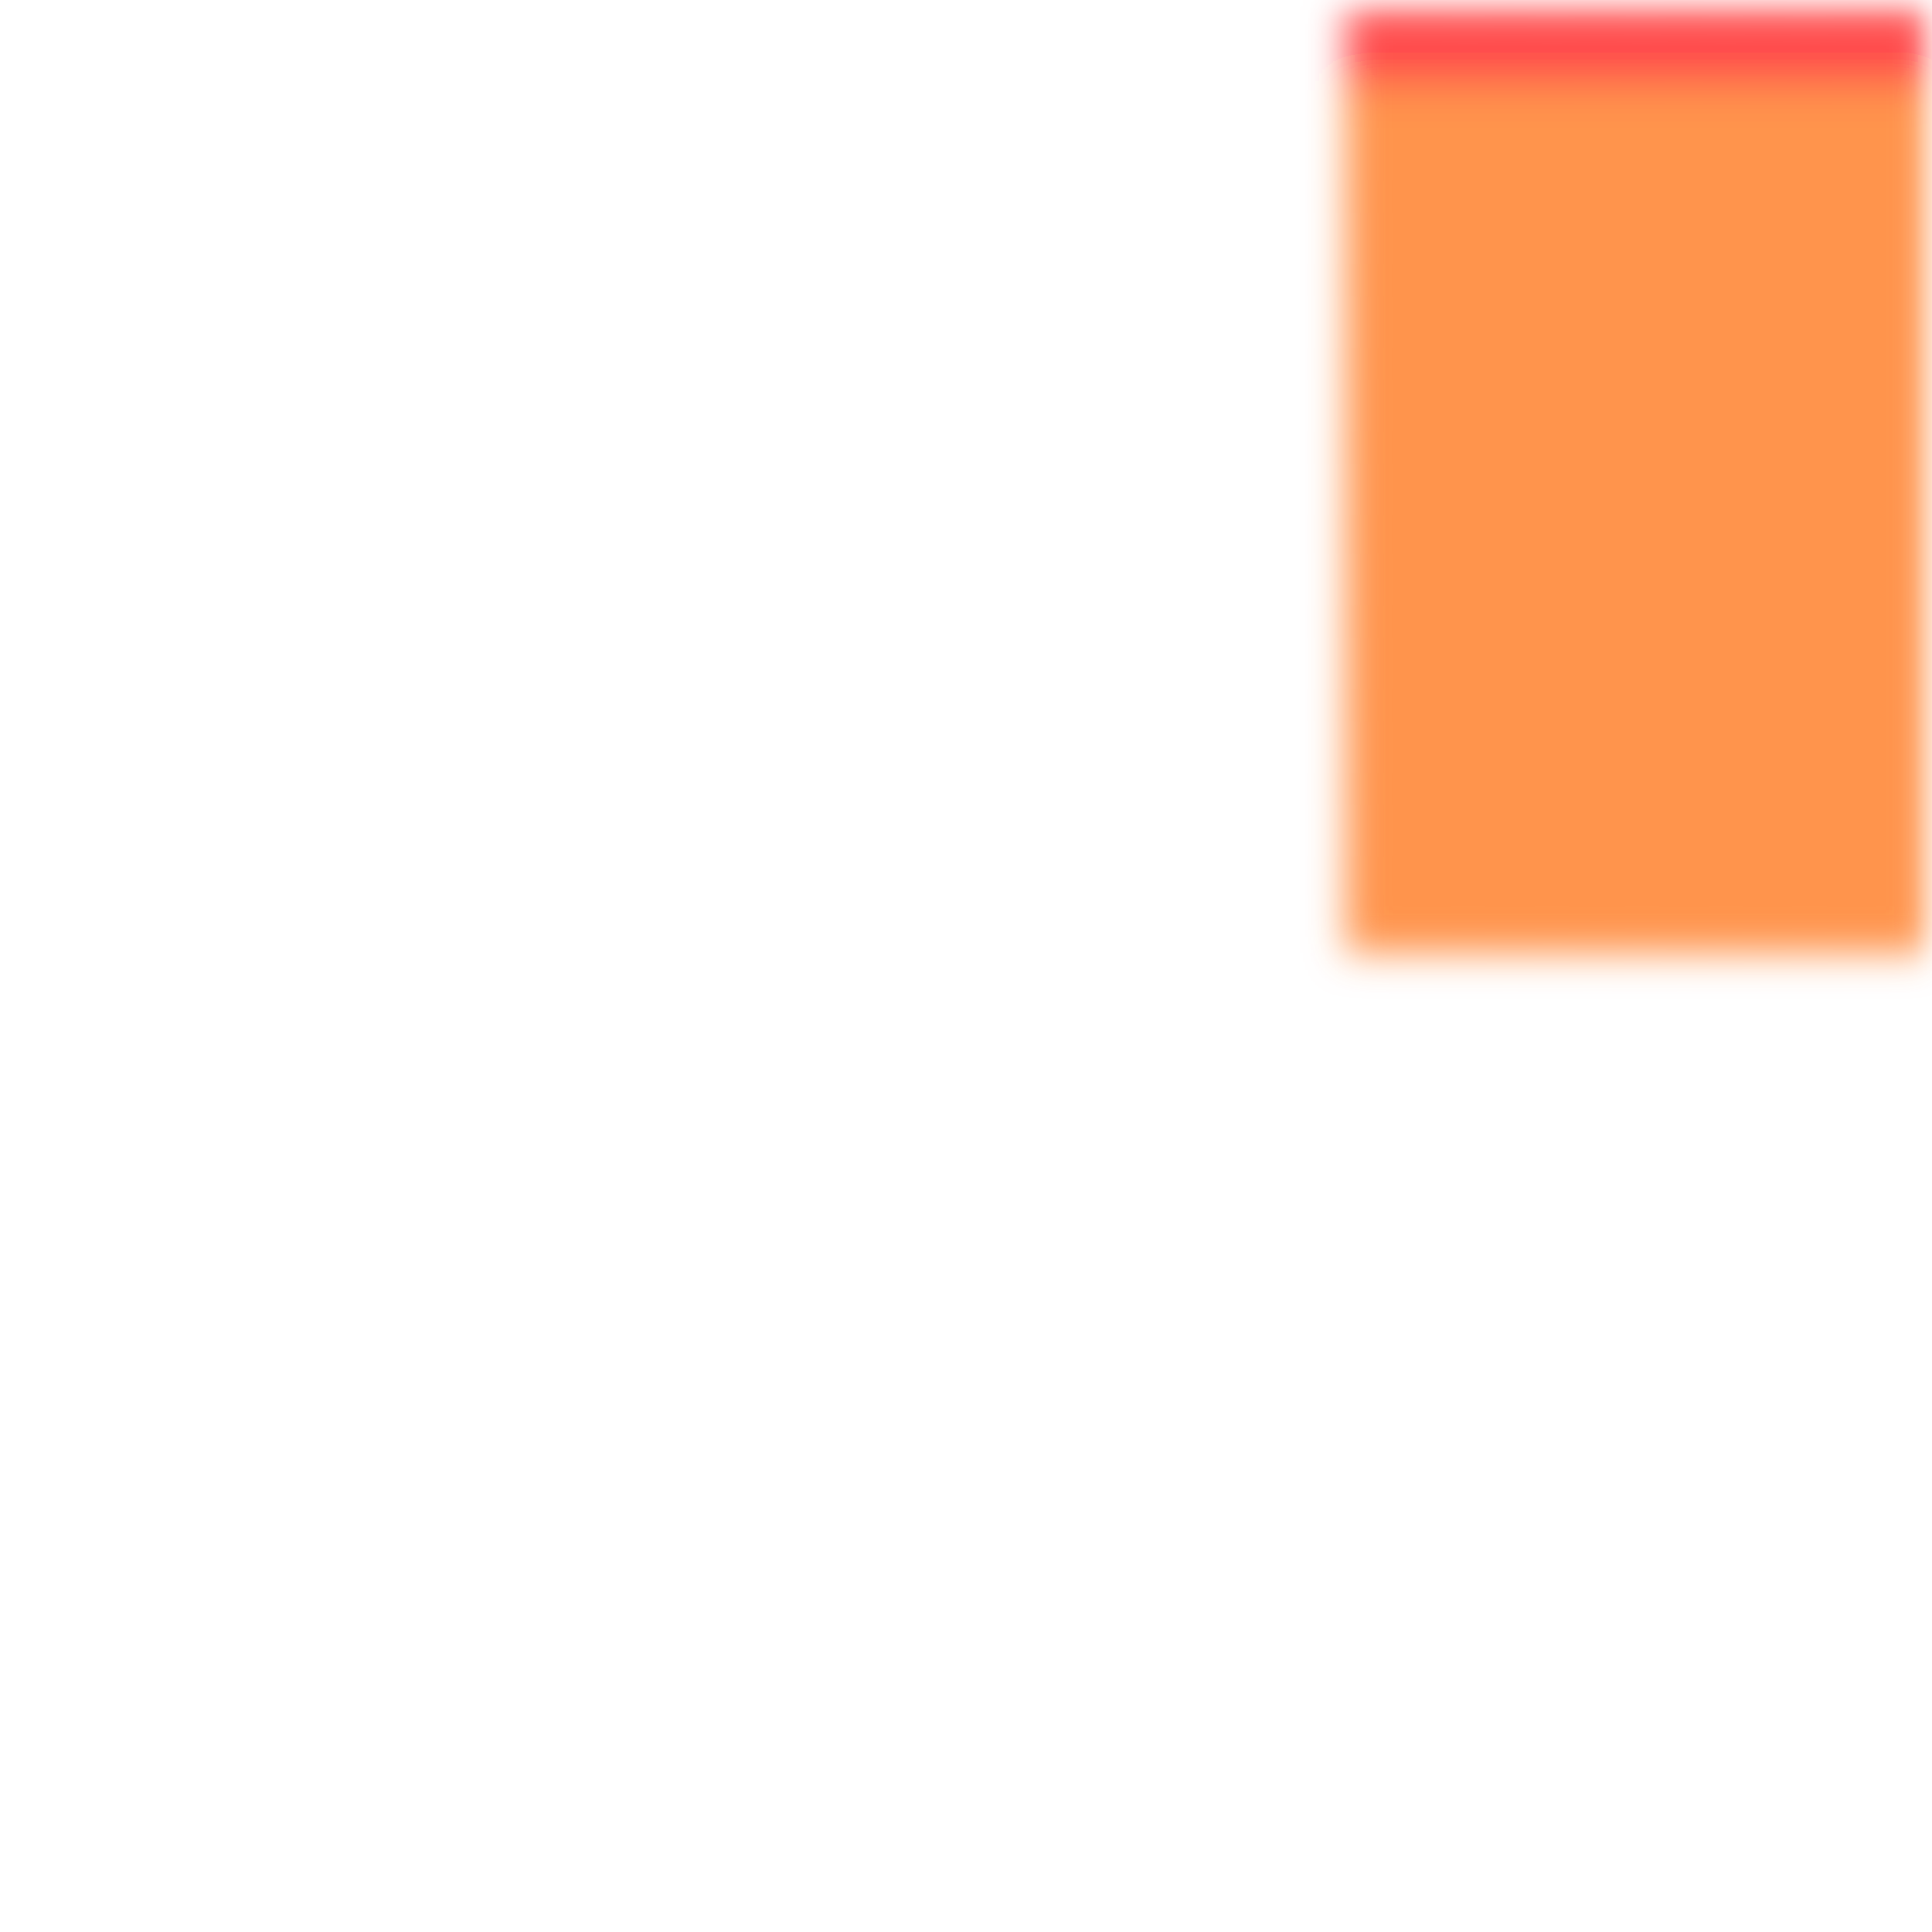
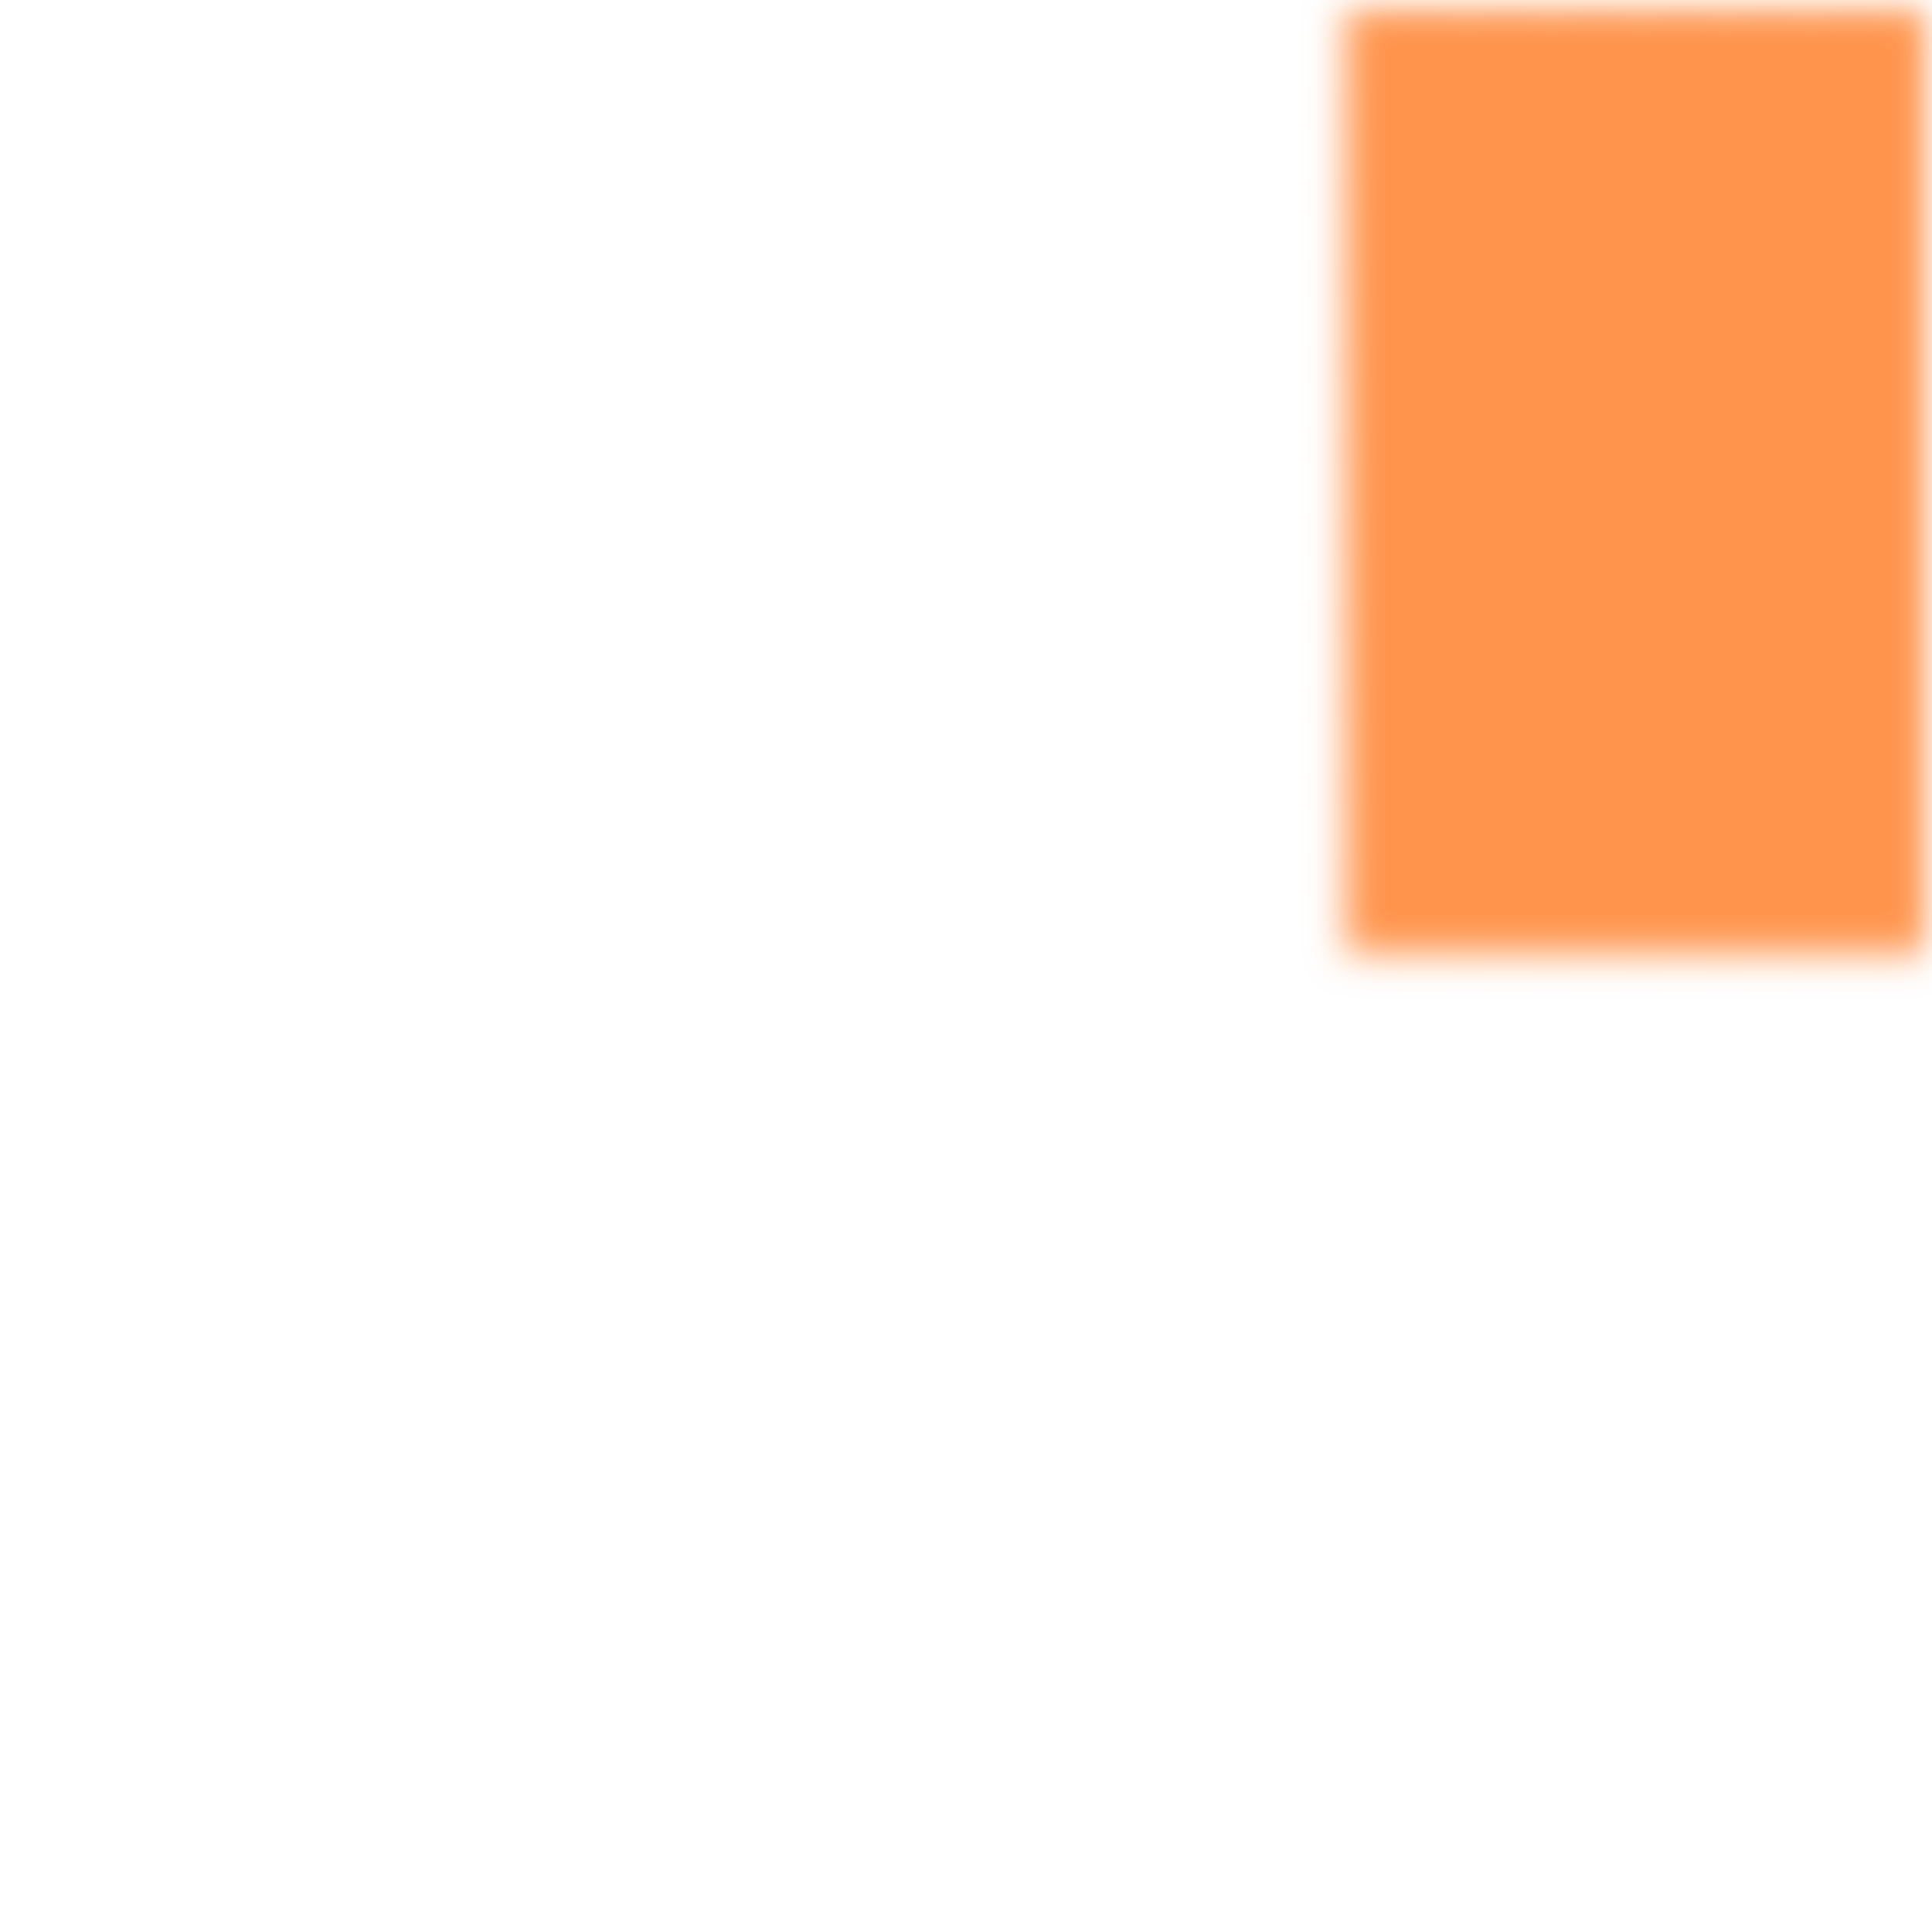
<svg xmlns="http://www.w3.org/2000/svg" width="300" height="300" viewBox="0 0 300 300" class="creatureMap" style="position:absolute;">
  <defs>
    <filter id="blur" x="-30%" y="-30%" width="160%" height="160%">
      <feGaussianBlur stdDeviation="3" />
    </filter>
    <pattern id="pattern-untameable" width="10" height="10" patternTransform="rotate(135)" patternUnits="userSpaceOnUse">
      <rect width="4" height="10" fill="black" />
    </pattern>
    <filter id="groupStroke">
      <feFlood result="outsideColor" flood-color="black" />
      <feMorphology in="SourceAlpha" operator="dilate" radius="2" />
      <feComposite result="strokeoutline1" in="outsideColor" operator="in" />
      <feComposite result="strokeoutline2" in="strokeoutline1" in2="SourceAlpha" operator="out" />
      <feGaussianBlur in="strokeoutline2" result="strokeblur" stdDeviation="1" />
    </filter>
    <style>
            .spawningMap-very-common { fill: #0F0; }
            .spawningMap-common { fill: #B2FF00; }
            .spawningMap-uncommon { fill: #FF0; }
            .spawningMap-very-uncommon { fill: #FC0; }
            .spawningMap-rare { fill: #F60; }
            .spawningMap-very-rare { fill: #F00; }
            .spawning-map-point { stroke:black; stroke-width:1; }
        </style>
  </defs>
  <g filter="url(#blur)" opacity="0.7">
-     <g class="spawningMap-very-rare">
-       <rect x="219" y="1" width="18" height="19" />
-       <rect x="232" y="1" width="19" height="19" />
-       <rect x="209" y="1" width="15" height="19" />
-       <rect x="245" y="1" width="19" height="19" />
-       <rect x="259" y="1" width="18" height="19" />
-       <rect x="272" y="1" width="18" height="19" />
-       <rect x="285" y="1" width="15" height="19" />
-     </g>
    <g class="spawningMap-rare">
      <rect x="285" y="133" width="15" height="15" />
      <rect x="272" y="133" width="18" height="15" />
      <rect x="259" y="133" width="18" height="15" />
      <rect x="285" y="120" width="15" height="19" />
      <rect x="272" y="120" width="18" height="19" />
      <rect x="259" y="120" width="18" height="19" />
      <rect x="285" y="107" width="15" height="18" />
      <rect x="272" y="107" width="18" height="18" />
      <rect x="285" y="94" width="15" height="18" />
      <rect x="272" y="94" width="18" height="18" />
      <rect x="285" y="80" width="15" height="19" />
      <rect x="272" y="80" width="18" height="19" />
      <rect x="285" y="67" width="15" height="19" />
      <rect x="272" y="67" width="18" height="19" />
      <rect x="259" y="94" width="18" height="18" />
      <rect x="245" y="94" width="19" height="18" />
      <rect x="259" y="80" width="18" height="19" />
      <rect x="245" y="80" width="19" height="19" />
      <rect x="259" y="67" width="18" height="19" />
      <rect x="245" y="67" width="19" height="19" />
      <rect x="245" y="133" width="19" height="15" />
      <rect x="232" y="133" width="19" height="15" />
      <rect x="245" y="120" width="19" height="19" />
      <rect x="232" y="120" width="19" height="19" />
      <rect x="245" y="107" width="19" height="18" />
      <rect x="232" y="107" width="19" height="18" />
      <rect x="219" y="133" width="18" height="15" />
      <rect x="209" y="133" width="15" height="15" />
      <rect x="219" y="120" width="18" height="19" />
      <rect x="209" y="120" width="15" height="19" />
      <rect x="219" y="107" width="18" height="18" />
      <rect x="209" y="107" width="15" height="18" />
      <rect x="259" y="107" width="18" height="18" />
      <rect x="219" y="94" width="18" height="18" />
      <rect x="232" y="94" width="19" height="18" />
      <rect x="209" y="94" width="15" height="18" />
      <rect x="219" y="80" width="18" height="19" />
      <rect x="232" y="80" width="19" height="19" />
      <rect x="209" y="80" width="15" height="19" />
      <rect x="219" y="67" width="18" height="19" />
      <rect x="232" y="67" width="19" height="19" />
      <rect x="209" y="67" width="15" height="19" />
      <rect x="219" y="54" width="18" height="18" />
      <rect x="232" y="54" width="19" height="18" />
      <rect x="209" y="54" width="15" height="18" />
      <rect x="219" y="41" width="18" height="18" />
      <rect x="232" y="41" width="19" height="18" />
      <rect x="209" y="41" width="15" height="18" />
      <rect x="219" y="28" width="18" height="18" />
      <rect x="232" y="28" width="19" height="18" />
      <rect x="209" y="28" width="15" height="18" />
      <rect x="219" y="14" width="18" height="19" />
      <rect x="232" y="14" width="19" height="19" />
      <rect x="209" y="14" width="15" height="19" />
+       <rect x="219" y="1" width="18" height="19" />
+       <rect x="232" y="1" width="19" height="19" />
+       <rect x="209" y="1" width="15" height="19" />
      <rect x="245" y="54" width="19" height="18" />
      <rect x="245" y="41" width="19" height="18" />
      <rect x="245" y="28" width="19" height="18" />
      <rect x="245" y="14" width="19" height="19" />
+       <rect x="245" y="1" width="19" height="19" />
      <rect x="259" y="41" width="18" height="18" />
      <rect x="259" y="28" width="18" height="18" />
      <rect x="259" y="14" width="18" height="19" />
+       <rect x="259" y="1" width="18" height="19" />
      <rect x="272" y="54" width="18" height="18" />
      <rect x="272" y="41" width="18" height="18" />
      <rect x="272" y="28" width="18" height="18" />
      <rect x="272" y="14" width="18" height="19" />
+       <rect x="272" y="1" width="18" height="19" />
      <rect x="285" y="54" width="15" height="18" />
      <rect x="285" y="41" width="15" height="18" />
      <rect x="285" y="28" width="15" height="18" />
      <rect x="285" y="14" width="15" height="19" />
+       <rect x="285" y="1" width="15" height="19" />
      <rect x="259" y="54" width="18" height="18" />
    </g>
  </g>
</svg>
